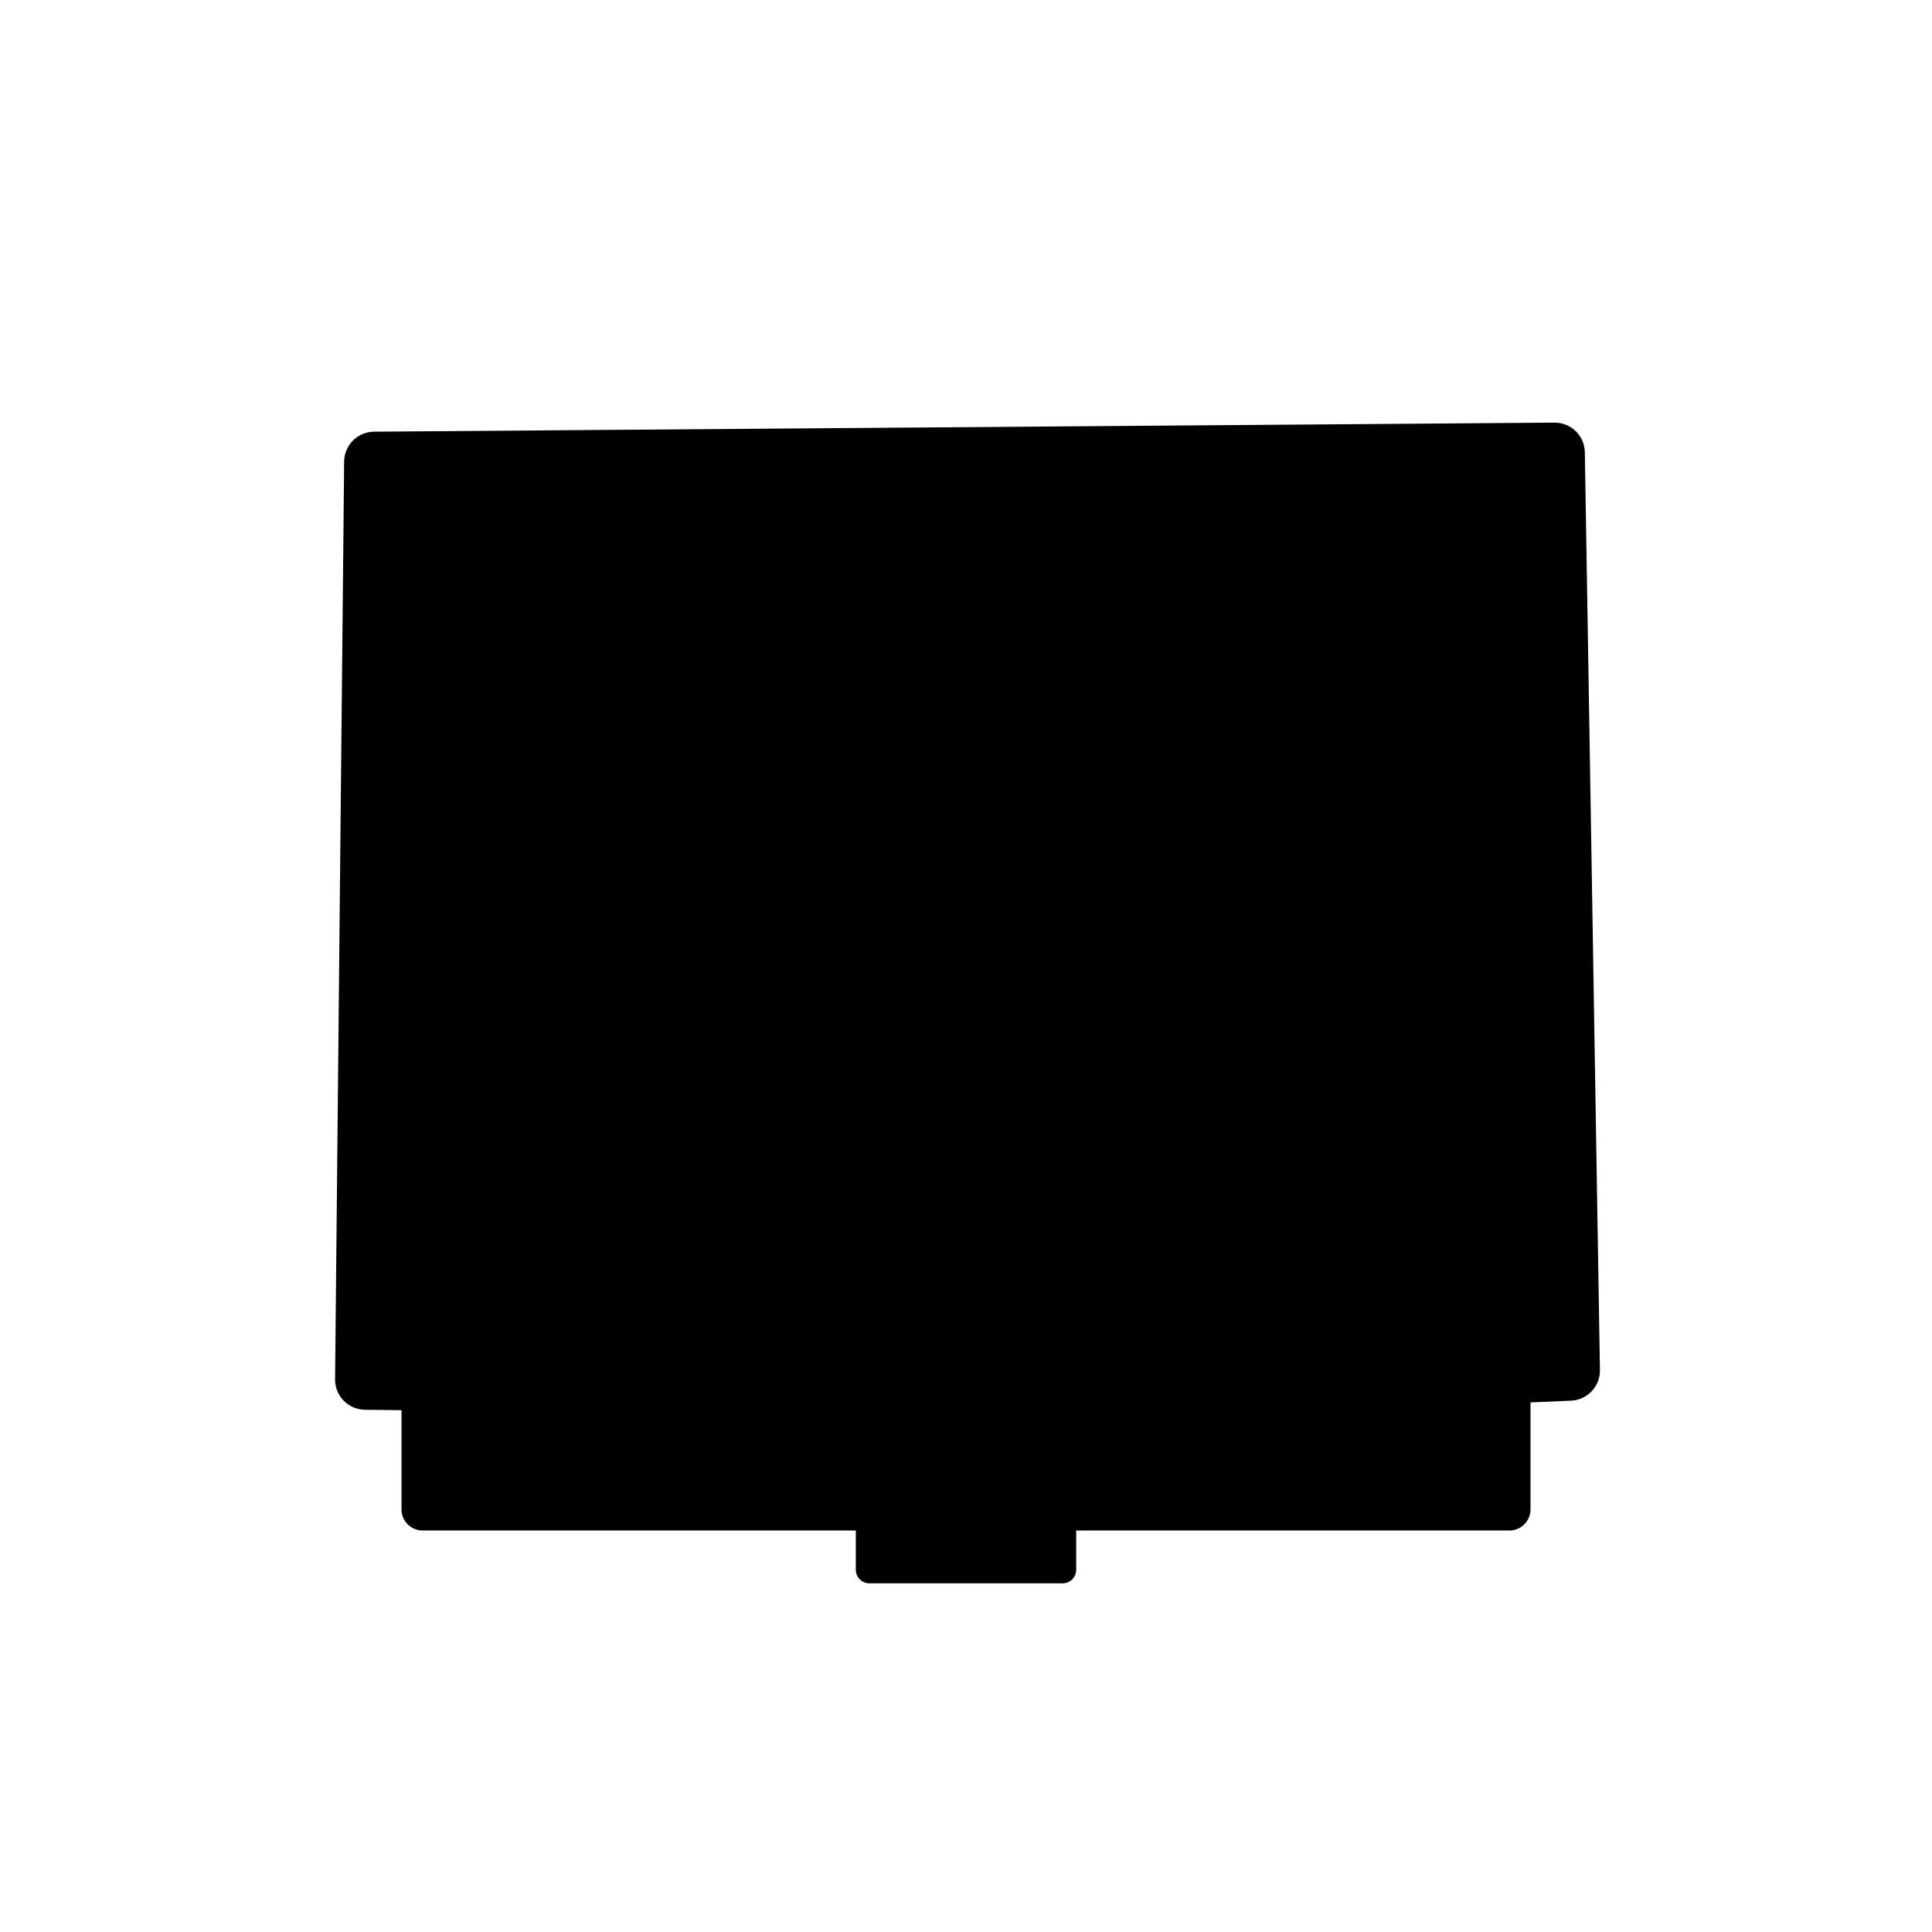
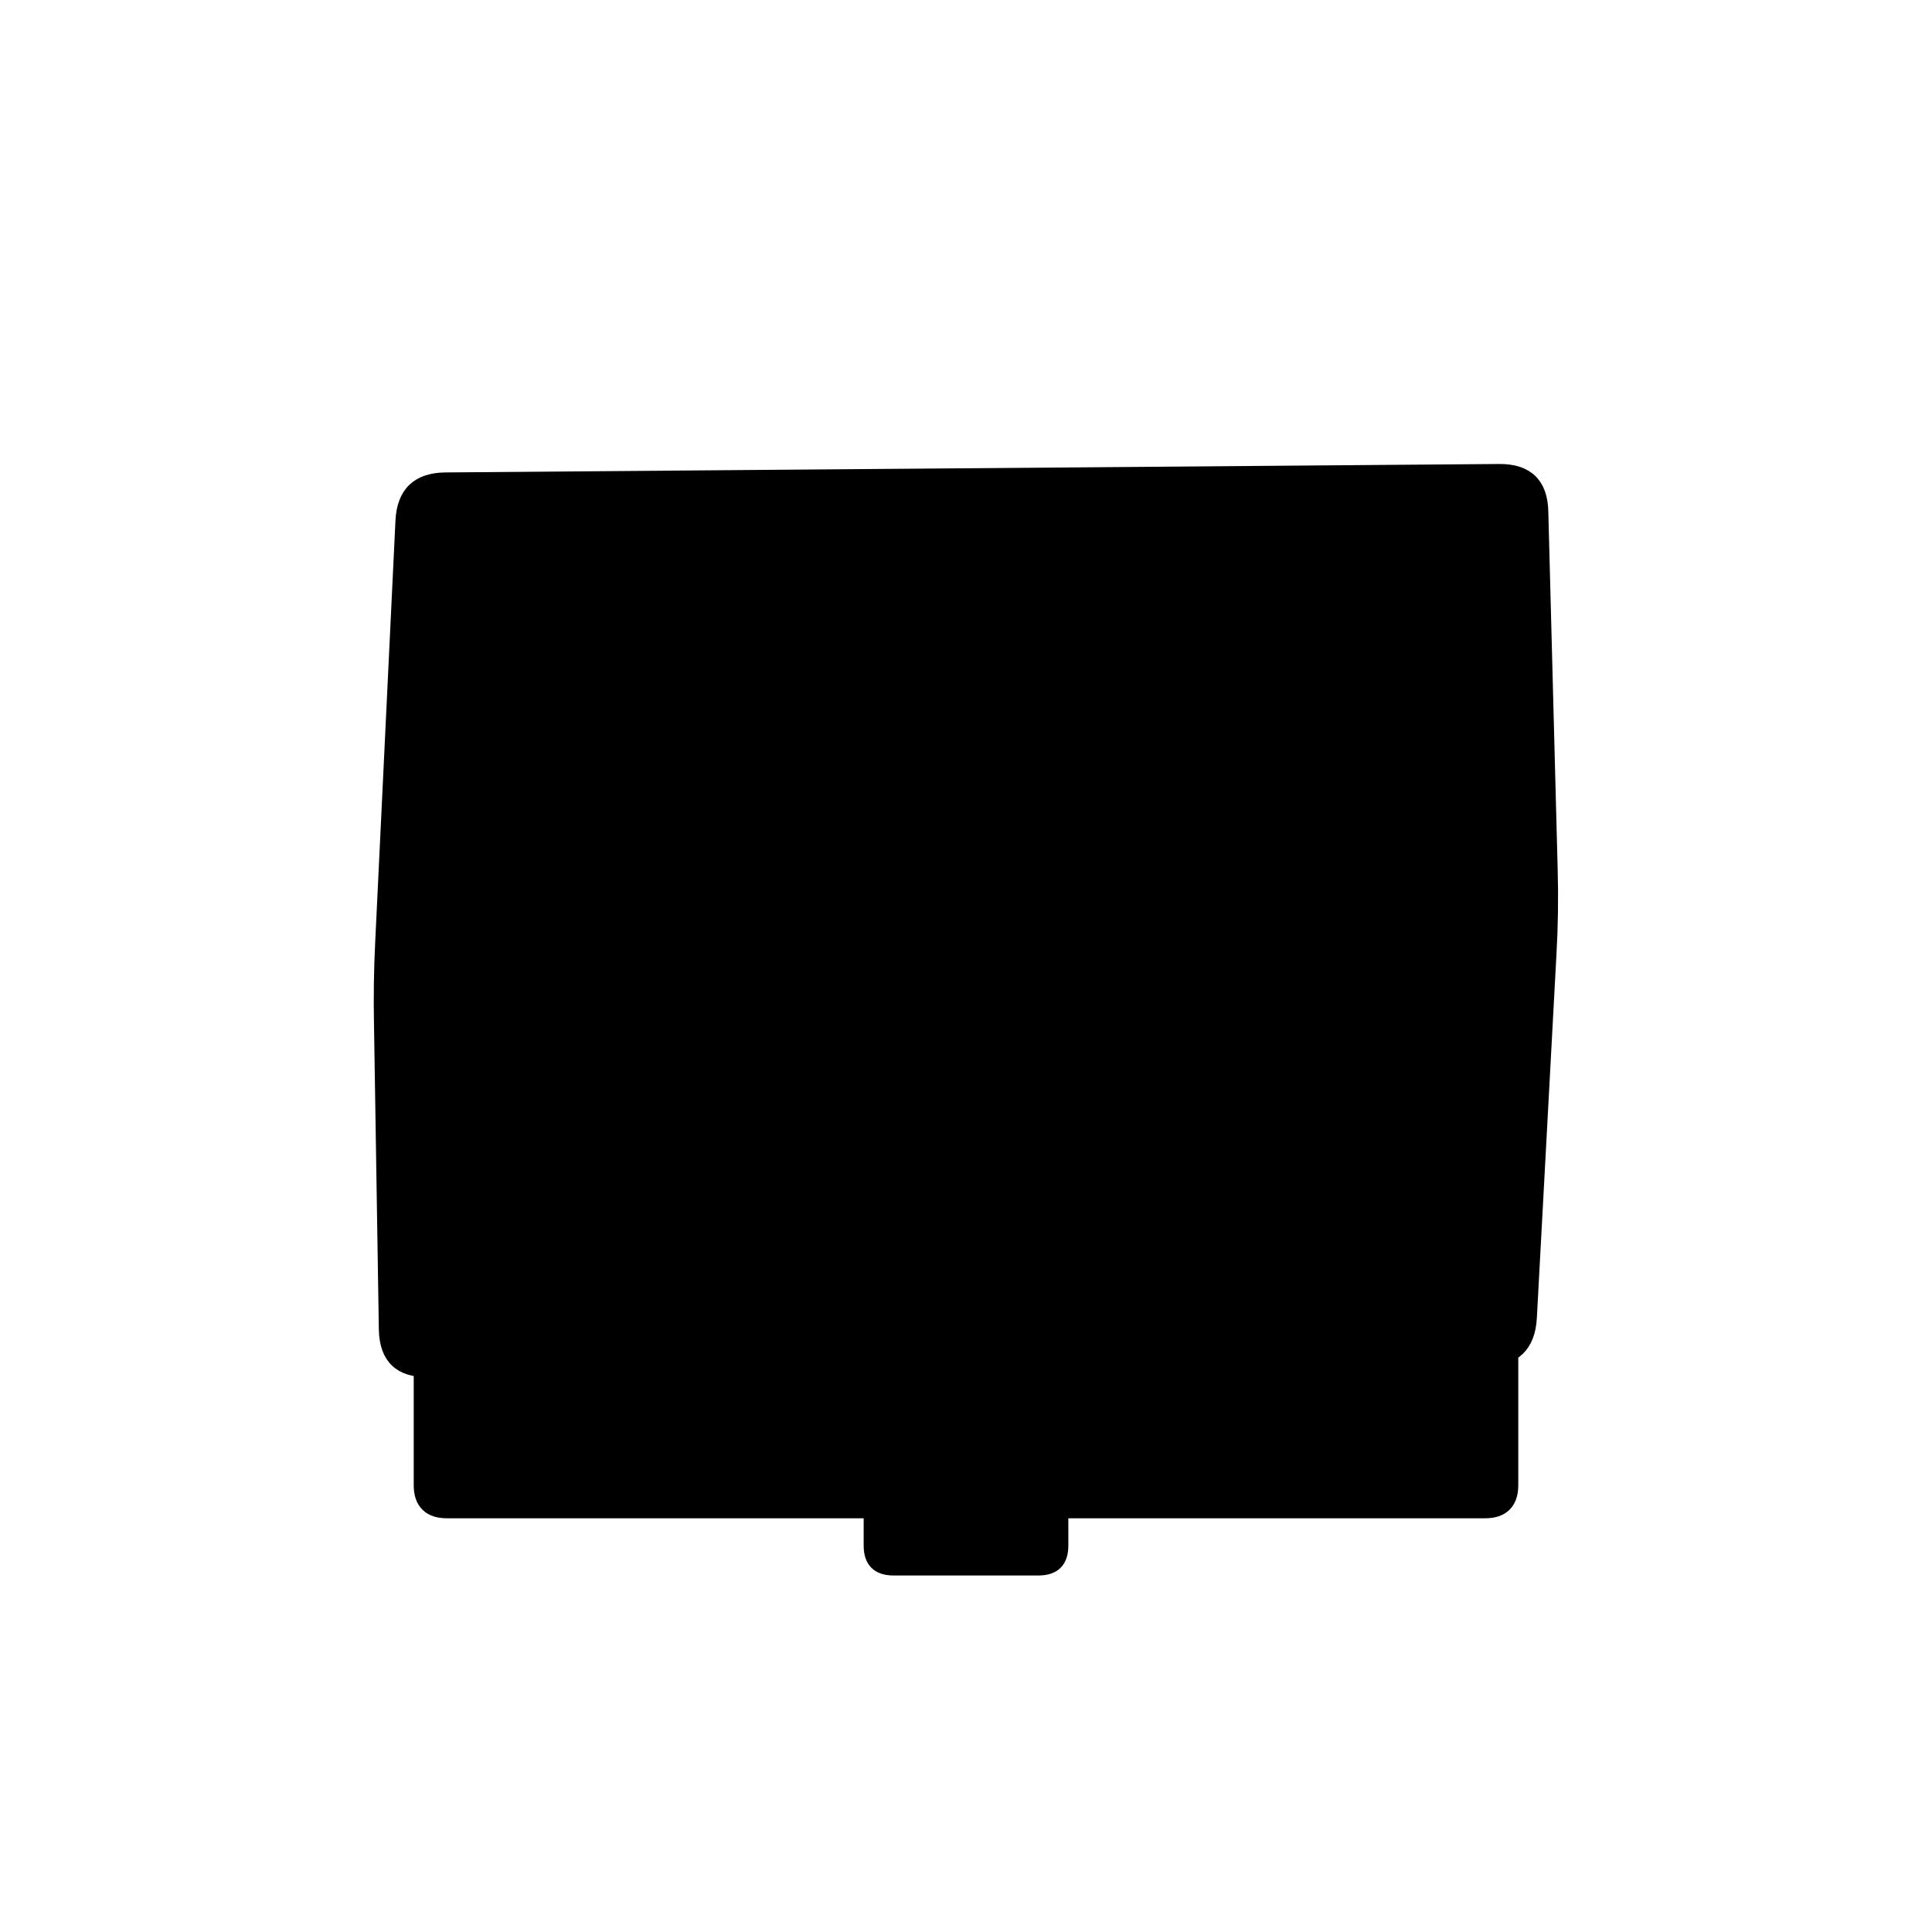
<svg xmlns="http://www.w3.org/2000/svg" viewBox="0 0 64 64" width="64" height="64" overflow="visible">
  <g stroke-linejoin="round" stroke-linecap="round">
-     <path d="M14,17h36v33h-36Z" fill="currentColor" stroke="currentColor" stroke-width="1.4" />
-     <path d="M12.4,15.3 L51.5,15 L52,45.4 L38,46 L12.1,45.7Z" fill="currentColor" stroke="currentColor" stroke-width="2" />
-     <path d="M28.8,45h6.4v7h-6.4Z" fill="currentColor" stroke="currentColor" stroke-width="0.9" />
-     <path d="M28.4,44.3 L35.5,44 L36,49.4 L33.2,50 L28.1,49.7Z" fill="currentColor" stroke="currentColor" stroke-width="1.3" />
+     <path d="M14.8,17H49.2Q50,17 50,17.8V49.2Q50,50 49.2,50H14.8Q14,50 14,49.2V17.8Q14,17 14.8,17Z" fill="currentColor" stroke="currentColor" stroke-width="0.59" />
+     <path d="M13.29,17.25 Q13.36,15.85 14.76,15.84 L49.66,15.56 Q51.07,15.55 51.1,16.95 L51.41,28.8 Q51.45,30.2 51.37,31.6 L50.72,43.66 Q50.64,45.06 49.24,45.08 L14.17,45.43 Q12.77,45.45 12.74,44.05 L12.58,33.99 Q12.55,32.59 12.62,31.19Z" fill="currentColor" stroke="currentColor" stroke-width="0.38" />
+     <path d="M29.6,45H34.4Q35.2,45 35.2,45.8V51.2Q35.2,52 34.4,52H29.6Q28.8,52 28.8,51.2V45.8Q28.8,45 29.6,45Z" fill="currentColor" stroke="currentColor" stroke-width="0.38" />
+     <path d="M28.4,45.06 Q28.44,44.4 29.1,44.39 L34.9,44.27 Q35.56,44.26 35.6,44.92 L35.7,46.29 Q35.74,46.95 35.7,47.6 L35.61,48.91 Q35.56,49.56 34.9,49.58 L29.02,49.72 Q28.36,49.74 28.34,49.15 L28.29,47.97 Q28.26,47.38 28.3,46.72Z" fill="currentColor" stroke="currentColor" stroke-width="0.18" />
  </g>
</svg>
